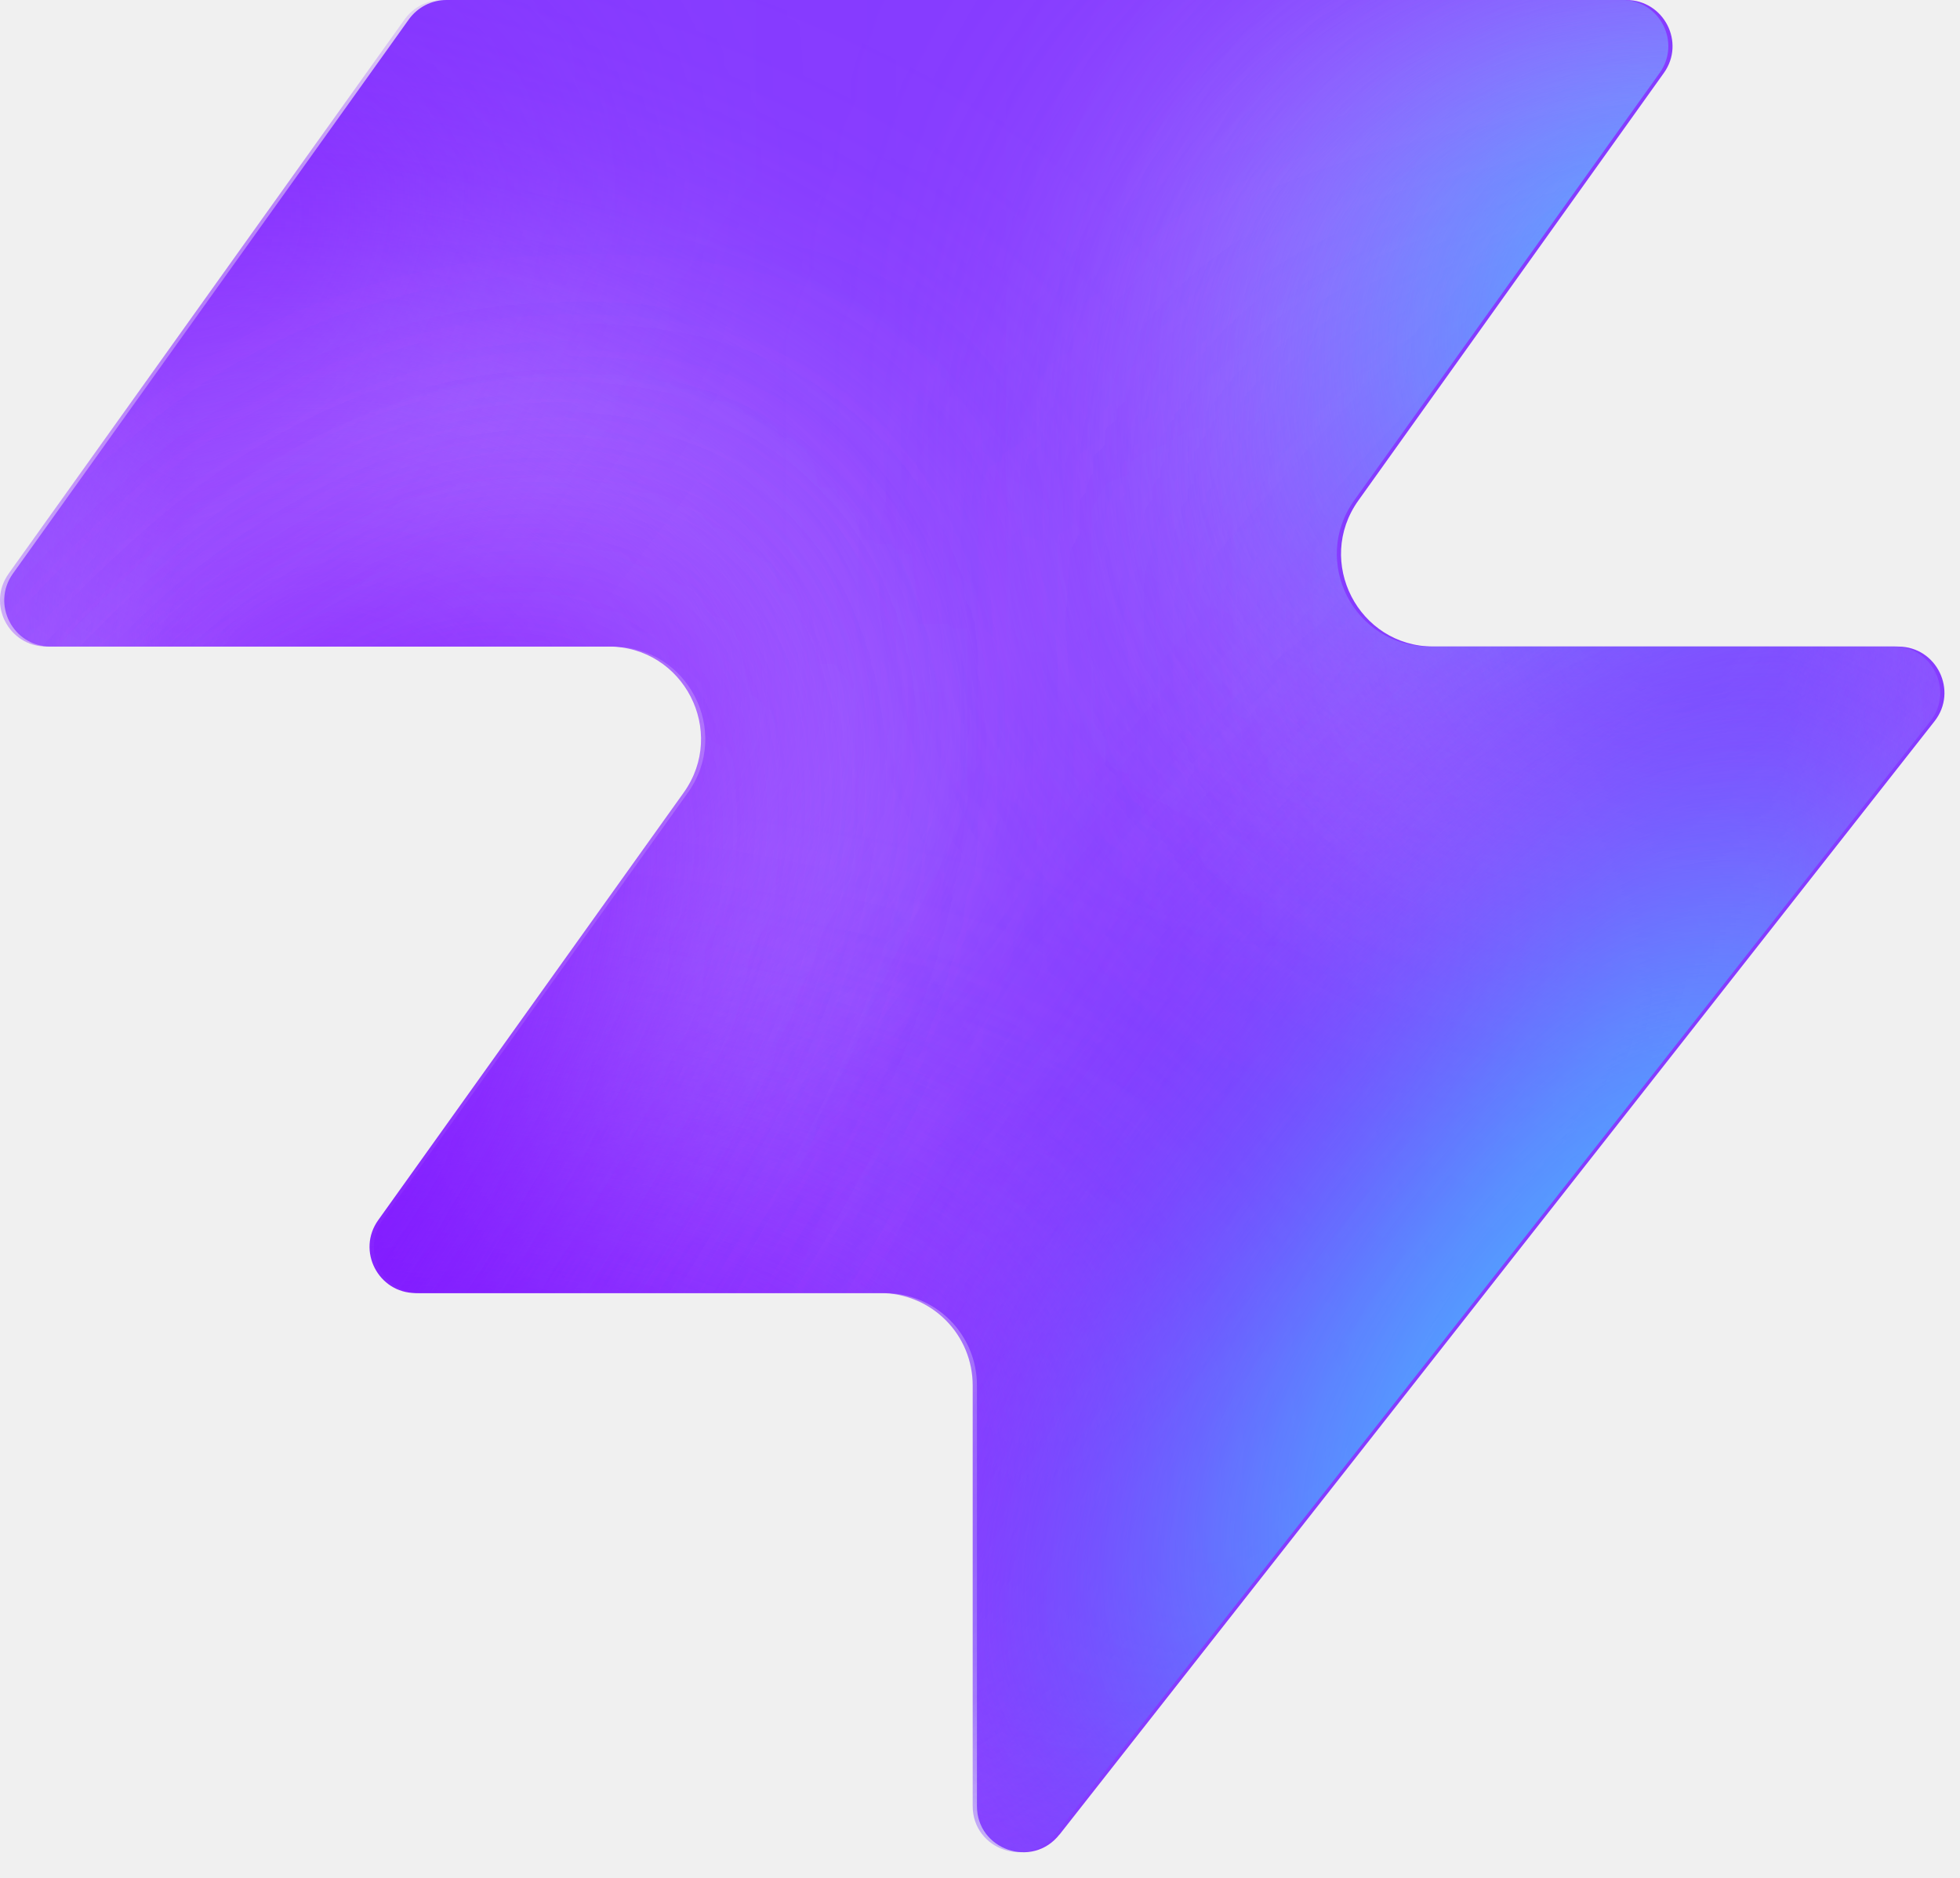
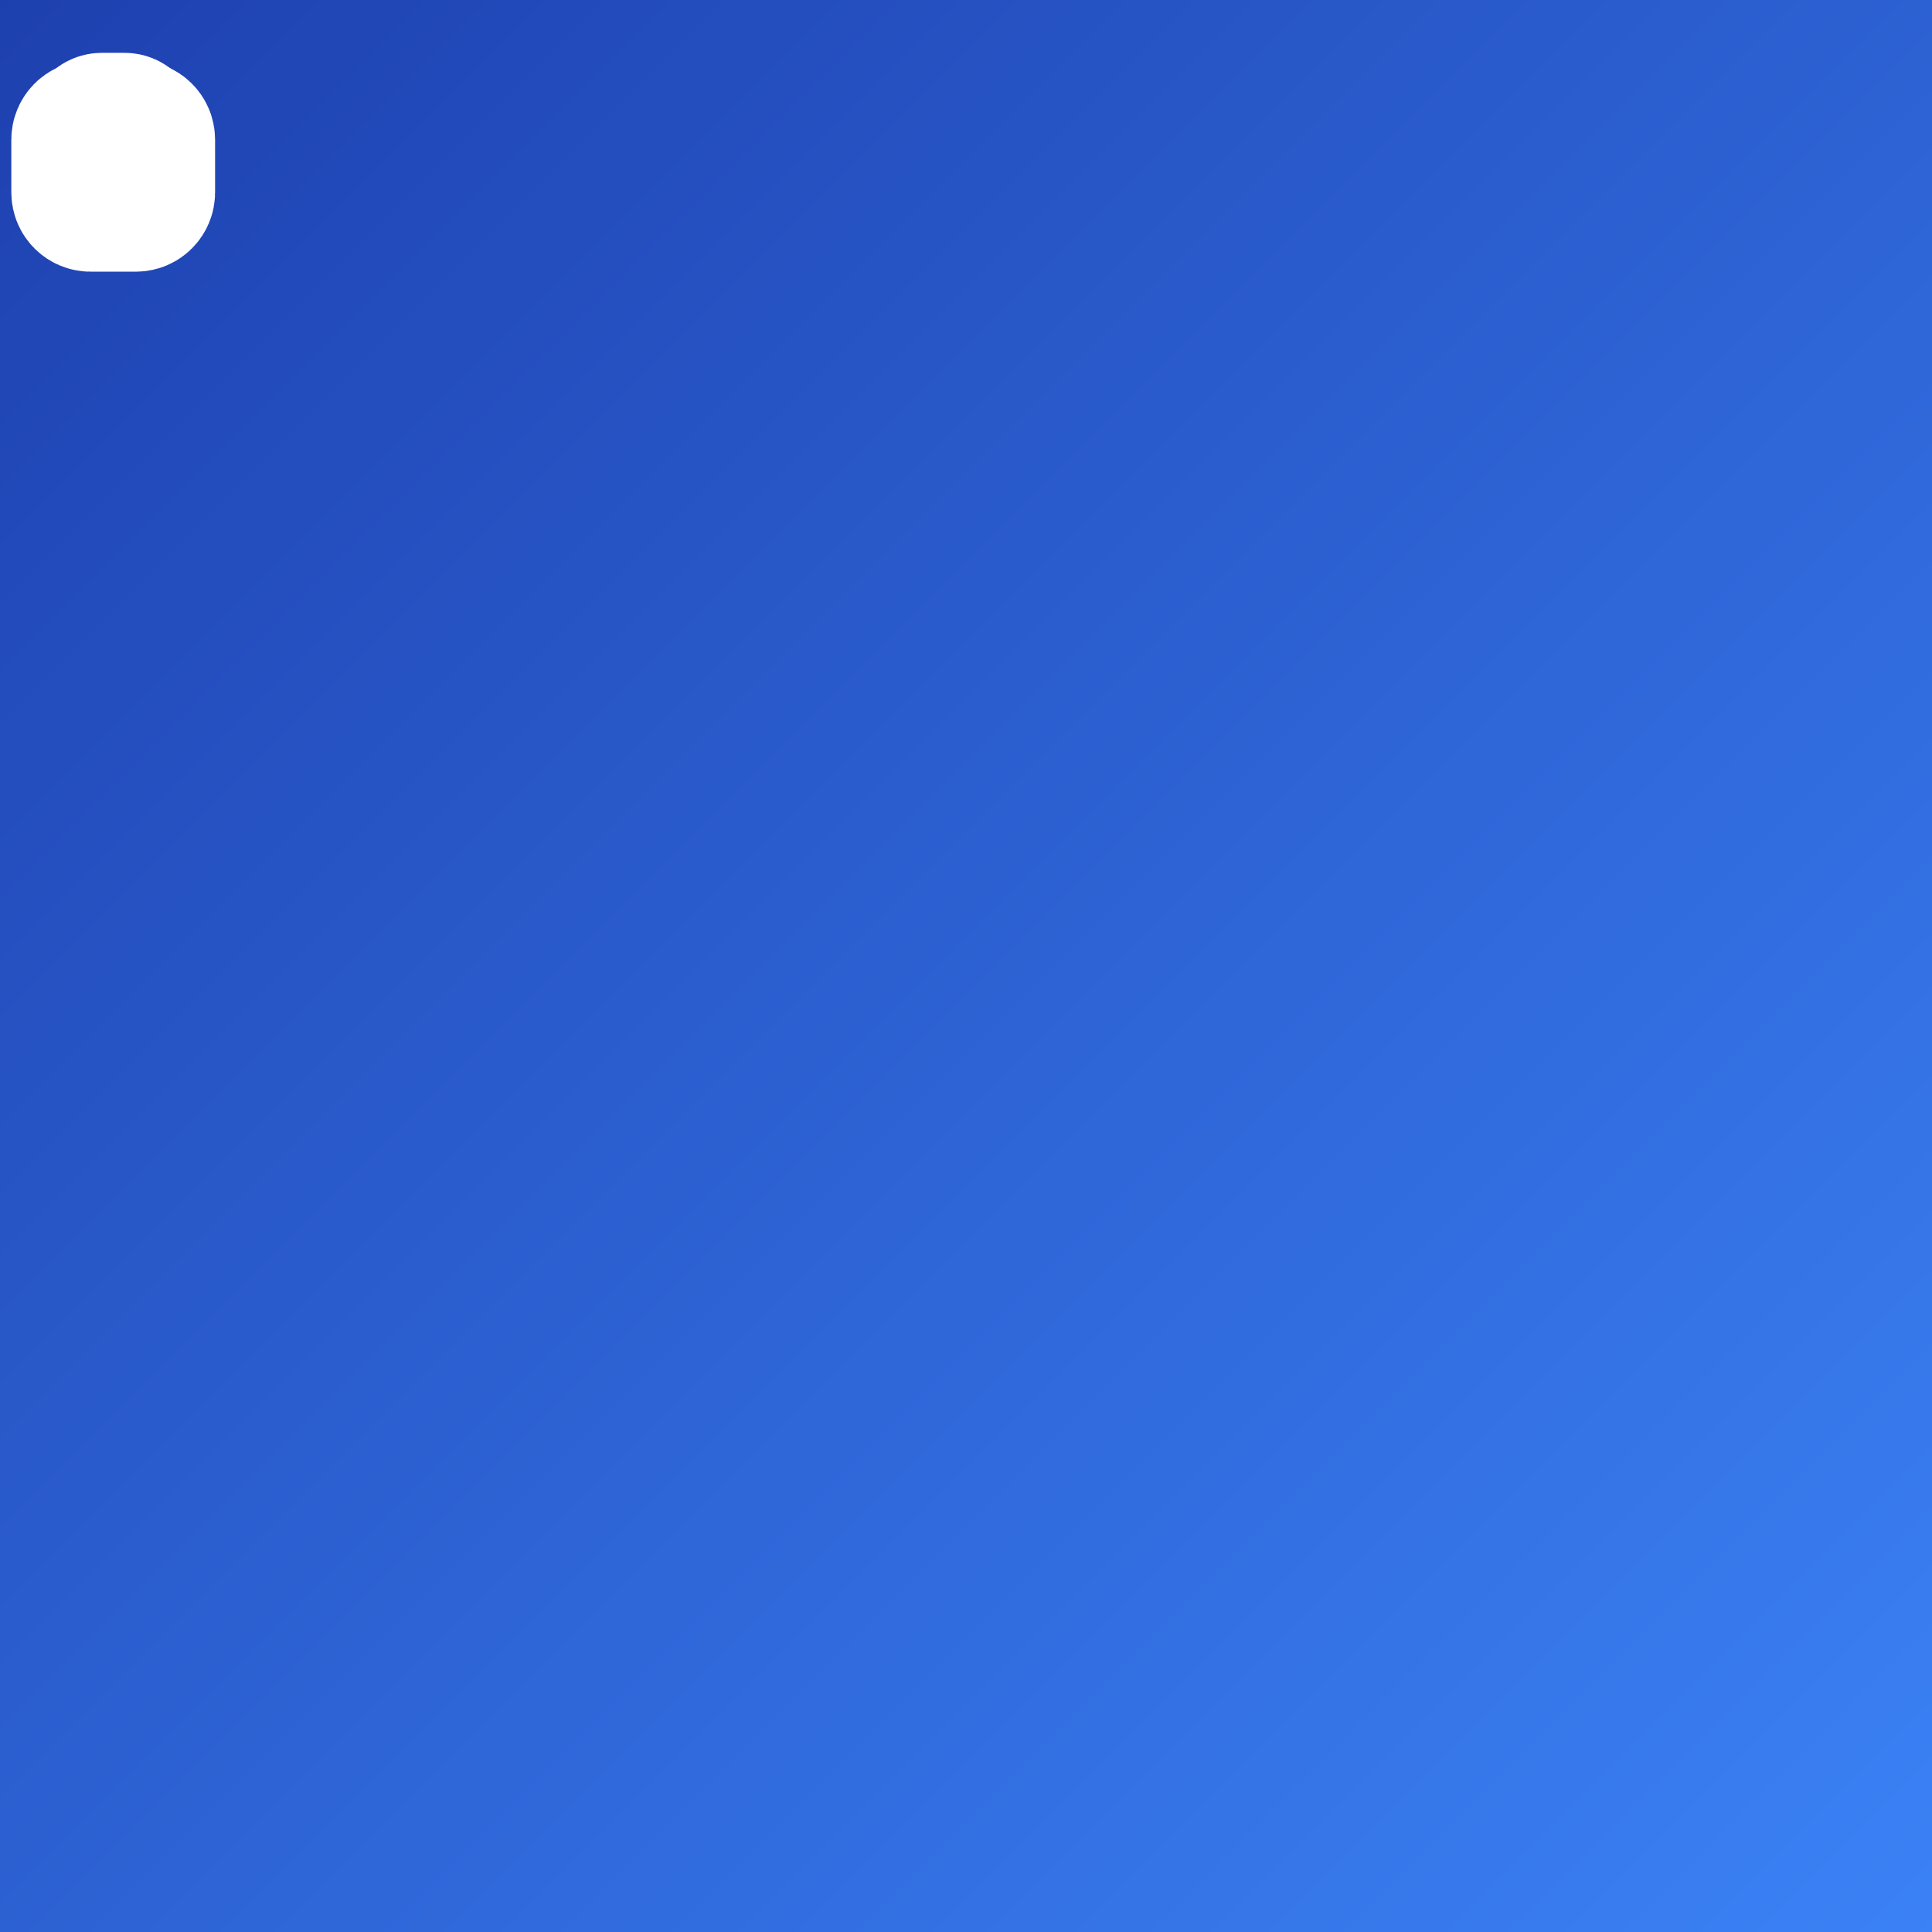
- <svg xmlns="http://www.w3.org/2000/svg" width="48" height="46" fill="none" viewBox="0 0 48 46">
-   <path fill="#863bff" d="M25.946 44.938c-.664.845-2.021.375-2.021-.698V33.937a2.26 2.26 0 0 0-2.262-2.262H10.287c-.92 0-1.456-1.04-.92-1.788l7.48-10.471c1.07-1.497 0-3.578-1.842-3.578H1.237c-.92 0-1.456-1.04-.92-1.788L10.013.474c.214-.297.556-.474.92-.474h28.894c.92 0 1.456 1.04.92 1.788l-7.48 10.471c-1.07 1.498 0 3.579 1.842 3.579h11.377c.943 0 1.473 1.088.89 1.83L25.947 44.94z" style="fill:#863bff;fill:color(display-p3 .525 .23 1);fill-opacity:1" />
-   <mask id="a" width="48" height="46" x="0" y="0" maskUnits="userSpaceOnUse" style="mask-type:alpha">
-     <path fill="#000" d="M25.842 44.938c-.664.844-2.021.375-2.021-.698V33.937a2.26 2.26 0 0 0-2.262-2.262H10.183c-.92 0-1.456-1.04-.92-1.788l7.48-10.471c1.07-1.498 0-3.579-1.842-3.579H1.133c-.92 0-1.456-1.04-.92-1.787L9.91.473c.214-.297.556-.474.92-.474h28.894c.92 0 1.456 1.04.92 1.788l-7.48 10.471c-1.07 1.498 0 3.578 1.842 3.578h11.377c.943 0 1.473 1.088.89 1.832L25.843 44.94z" style="fill:#000;fill-opacity:1" />
-   </mask>
-   <g mask="url(#a)">
-     <g filter="url(#b)">
-       <ellipse cx="5.508" cy="14.704" fill="#ede6ff" rx="5.508" ry="14.704" style="fill:#ede6ff;fill:color(display-p3 .927 .903 1);fill-opacity:1" transform="matrix(.00324 1 1 -.00324 -4.47 31.516)" />
-     </g>
-     <g filter="url(#c)">
-       <ellipse cx="10.399" cy="29.851" fill="#ede6ff" rx="10.399" ry="29.851" style="fill:#ede6ff;fill:color(display-p3 .927 .903 1);fill-opacity:1" transform="matrix(.00324 1 1 -.00324 -39.328 7.883)" />
-     </g>
-     <g filter="url(#d)">
-       <ellipse cx="5.508" cy="30.487" fill="#7e14ff" rx="5.508" ry="30.487" style="fill:#7e14ff;fill:color(display-p3 .492 .077 1);fill-opacity:1" transform="rotate(89.814 -25.913 -14.639)scale(1 -1)" />
-     </g>
-     <g filter="url(#e)">
-       <ellipse cx="5.508" cy="30.599" fill="#7e14ff" rx="5.508" ry="30.599" style="fill:#7e14ff;fill:color(display-p3 .492 .077 1);fill-opacity:1" transform="rotate(89.814 -32.644 -3.334)scale(1 -1)" />
-     </g>
-     <g filter="url(#f)">
-       <ellipse cx="5.508" cy="30.599" fill="#7e14ff" rx="5.508" ry="30.599" style="fill:#7e14ff;fill:color(display-p3 .492 .077 1);fill-opacity:1" transform="matrix(.00324 1 1 -.00324 -34.34 30.47)" />
-     </g>
-     <g filter="url(#g)">
-       <ellipse cx="14.072" cy="22.078" fill="#ede6ff" rx="14.072" ry="22.078" style="fill:#ede6ff;fill:color(display-p3 .927 .903 1);fill-opacity:1" transform="rotate(93.35 24.506 48.493)scale(-1 1)" />
-     </g>
-     <g filter="url(#h)">
-       <ellipse cx="3.47" cy="21.501" fill="#7e14ff" rx="3.47" ry="21.501" style="fill:#7e14ff;fill:color(display-p3 .492 .077 1);fill-opacity:1" transform="rotate(89.009 28.708 47.59)scale(-1 1)" />
-     </g>
-     <g filter="url(#i)">
-       <ellipse cx="3.47" cy="21.501" fill="#7e14ff" rx="3.47" ry="21.501" style="fill:#7e14ff;fill:color(display-p3 .492 .077 1);fill-opacity:1" transform="rotate(89.009 28.708 47.59)scale(-1 1)" />
-     </g>
-     <g filter="url(#j)">
-       <ellipse cx=".387" cy="8.972" fill="#7e14ff" rx="4.407" ry="29.108" style="fill:#7e14ff;fill:color(display-p3 .492 .077 1);fill-opacity:1" transform="rotate(39.51 .387 8.972)" />
-     </g>
-     <g filter="url(#k)">
-       <ellipse cx="47.523" cy="-6.092" fill="#7e14ff" rx="4.407" ry="29.108" style="fill:#7e14ff;fill:color(display-p3 .492 .077 1);fill-opacity:1" transform="rotate(37.892 47.523 -6.092)" />
-     </g>
-     <g filter="url(#l)">
-       <ellipse cx="41.412" cy="6.333" fill="#47bfff" rx="5.971" ry="9.665" style="fill:#47bfff;fill:color(display-p3 .28 .748 1);fill-opacity:1" transform="rotate(37.892 41.412 6.333)" />
-     </g>
-     <g filter="url(#m)">
-       <ellipse cx="-1.879" cy="38.332" fill="#7e14ff" rx="4.407" ry="29.108" style="fill:#7e14ff;fill:color(display-p3 .492 .077 1);fill-opacity:1" transform="rotate(37.892 -1.88 38.332)" />
-     </g>
-     <g filter="url(#n)">
-       <ellipse cx="-1.879" cy="38.332" fill="#7e14ff" rx="4.407" ry="29.108" style="fill:#7e14ff;fill:color(display-p3 .492 .077 1);fill-opacity:1" transform="rotate(37.892 -1.88 38.332)" />
-     </g>
-     <g filter="url(#o)">
-       <ellipse cx="35.651" cy="29.907" fill="#7e14ff" rx="4.407" ry="29.108" style="fill:#7e14ff;fill:color(display-p3 .492 .077 1);fill-opacity:1" transform="rotate(37.892 35.651 29.907)" />
-     </g>
-     <g filter="url(#p)">
-       <ellipse cx="38.418" cy="32.4" fill="#47bfff" rx="5.971" ry="15.297" style="fill:#47bfff;fill:color(display-p3 .28 .748 1);fill-opacity:1" transform="rotate(37.892 38.418 32.4)" />
-     </g>
+ <svg xmlns="http://www.w3.org/2000/svg" viewBox="0 0 512 512" width="512" height="512">
+   <defs>
+     <linearGradient id="sipnam-bg" x1="0" y1="0" x2="1" y2="1">
+       <stop offset="0" stop-color="#1e40af" />
+       <stop offset="1" stop-color="#3b82f6" />
+     </linearGradient>
+   </defs>
+   <rect width="512" height="512" fill="url(#sipnam-bg)" />
+   <g transform="translate(18 31)" stroke="#ffffff" fill="none" stroke-width="38" stroke-linecap="round" stroke-linejoin="round">
+     <rect x="8" y="2" width="8" height="4" rx="1" />
+     <path d="M16 4h2a2 2 0 0 1 2 2v14a2 2 0 0 1-2 2H6a2 2 0 0 1-2-2V6a2 2 0 0 1 2-2h2" />
+     <path d="m9 14 2 2 4-4" />
  </g>
-   <defs>
-     <filter id="b" width="60.045" height="41.654" x="-19.77" y="16.149" color-interpolation-filters="sRGB" filterUnits="userSpaceOnUse">
-       <feFlood flood-opacity="0" result="BackgroundImageFix" />
-       <feBlend in="SourceGraphic" in2="BackgroundImageFix" result="shape" />
-       <feGaussianBlur result="effect1_foregroundBlur_2002_17158" stdDeviation="7.659" />
-     </filter>
-     <filter id="c" width="90.34" height="51.437" x="-54.613" y="-7.533" color-interpolation-filters="sRGB" filterUnits="userSpaceOnUse">
-       <feFlood flood-opacity="0" result="BackgroundImageFix" />
-       <feBlend in="SourceGraphic" in2="BackgroundImageFix" result="shape" />
-       <feGaussianBlur result="effect1_foregroundBlur_2002_17158" stdDeviation="7.659" />
-     </filter>
-     <filter id="d" width="79.355" height="29.4" x="-49.64" y="2.03" color-interpolation-filters="sRGB" filterUnits="userSpaceOnUse">
-       <feFlood flood-opacity="0" result="BackgroundImageFix" />
-       <feBlend in="SourceGraphic" in2="BackgroundImageFix" result="shape" />
-       <feGaussianBlur result="effect1_foregroundBlur_2002_17158" stdDeviation="4.596" />
-     </filter>
-     <filter id="e" width="79.579" height="29.4" x="-45.045" y="20.029" color-interpolation-filters="sRGB" filterUnits="userSpaceOnUse">
-       <feFlood flood-opacity="0" result="BackgroundImageFix" />
-       <feBlend in="SourceGraphic" in2="BackgroundImageFix" result="shape" />
-       <feGaussianBlur result="effect1_foregroundBlur_2002_17158" stdDeviation="4.596" />
-     </filter>
-     <filter id="f" width="79.579" height="29.4" x="-43.513" y="21.178" color-interpolation-filters="sRGB" filterUnits="userSpaceOnUse">
-       <feFlood flood-opacity="0" result="BackgroundImageFix" />
-       <feBlend in="SourceGraphic" in2="BackgroundImageFix" result="shape" />
-       <feGaussianBlur result="effect1_foregroundBlur_2002_17158" stdDeviation="4.596" />
-     </filter>
-     <filter id="g" width="74.749" height="58.852" x="15.756" y="-17.901" color-interpolation-filters="sRGB" filterUnits="userSpaceOnUse">
-       <feFlood flood-opacity="0" result="BackgroundImageFix" />
-       <feBlend in="SourceGraphic" in2="BackgroundImageFix" result="shape" />
-       <feGaussianBlur result="effect1_foregroundBlur_2002_17158" stdDeviation="7.659" />
-     </filter>
-     <filter id="h" width="61.377" height="25.362" x="23.548" y="2.284" color-interpolation-filters="sRGB" filterUnits="userSpaceOnUse">
-       <feFlood flood-opacity="0" result="BackgroundImageFix" />
-       <feBlend in="SourceGraphic" in2="BackgroundImageFix" result="shape" />
-       <feGaussianBlur result="effect1_foregroundBlur_2002_17158" stdDeviation="4.596" />
-     </filter>
-     <filter id="i" width="61.377" height="25.362" x="23.548" y="2.284" color-interpolation-filters="sRGB" filterUnits="userSpaceOnUse">
-       <feFlood flood-opacity="0" result="BackgroundImageFix" />
-       <feBlend in="SourceGraphic" in2="BackgroundImageFix" result="shape" />
-       <feGaussianBlur result="effect1_foregroundBlur_2002_17158" stdDeviation="4.596" />
-     </filter>
-     <filter id="j" width="56.045" height="63.649" x="-27.636" y="-22.853" color-interpolation-filters="sRGB" filterUnits="userSpaceOnUse">
-       <feFlood flood-opacity="0" result="BackgroundImageFix" />
-       <feBlend in="SourceGraphic" in2="BackgroundImageFix" result="shape" />
-       <feGaussianBlur result="effect1_foregroundBlur_2002_17158" stdDeviation="4.596" />
-     </filter>
-     <filter id="k" width="54.814" height="64.646" x="20.116" y="-38.415" color-interpolation-filters="sRGB" filterUnits="userSpaceOnUse">
-       <feFlood flood-opacity="0" result="BackgroundImageFix" />
-       <feBlend in="SourceGraphic" in2="BackgroundImageFix" result="shape" />
-       <feGaussianBlur result="effect1_foregroundBlur_2002_17158" stdDeviation="4.596" />
-     </filter>
-     <filter id="l" width="33.541" height="35.313" x="24.641" y="-11.323" color-interpolation-filters="sRGB" filterUnits="userSpaceOnUse">
-       <feFlood flood-opacity="0" result="BackgroundImageFix" />
-       <feBlend in="SourceGraphic" in2="BackgroundImageFix" result="shape" />
-       <feGaussianBlur result="effect1_foregroundBlur_2002_17158" stdDeviation="4.596" />
-     </filter>
-     <filter id="m" width="54.814" height="64.646" x="-29.286" y="6.009" color-interpolation-filters="sRGB" filterUnits="userSpaceOnUse">
-       <feFlood flood-opacity="0" result="BackgroundImageFix" />
-       <feBlend in="SourceGraphic" in2="BackgroundImageFix" result="shape" />
-       <feGaussianBlur result="effect1_foregroundBlur_2002_17158" stdDeviation="4.596" />
-     </filter>
-     <filter id="n" width="54.814" height="64.646" x="-29.286" y="6.009" color-interpolation-filters="sRGB" filterUnits="userSpaceOnUse">
-       <feFlood flood-opacity="0" result="BackgroundImageFix" />
-       <feBlend in="SourceGraphic" in2="BackgroundImageFix" result="shape" />
-       <feGaussianBlur result="effect1_foregroundBlur_2002_17158" stdDeviation="4.596" />
-     </filter>
-     <filter id="o" width="54.814" height="64.646" x="8.244" y="-2.416" color-interpolation-filters="sRGB" filterUnits="userSpaceOnUse">
-       <feFlood flood-opacity="0" result="BackgroundImageFix" />
-       <feBlend in="SourceGraphic" in2="BackgroundImageFix" result="shape" />
-       <feGaussianBlur result="effect1_foregroundBlur_2002_17158" stdDeviation="4.596" />
-     </filter>
-     <filter id="p" width="39.409" height="43.623" x="18.713" y="10.588" color-interpolation-filters="sRGB" filterUnits="userSpaceOnUse">
-       <feFlood flood-opacity="0" result="BackgroundImageFix" />
-       <feBlend in="SourceGraphic" in2="BackgroundImageFix" result="shape" />
-       <feGaussianBlur result="effect1_foregroundBlur_2002_17158" stdDeviation="4.596" />
-     </filter>
-   </defs>
</svg>
